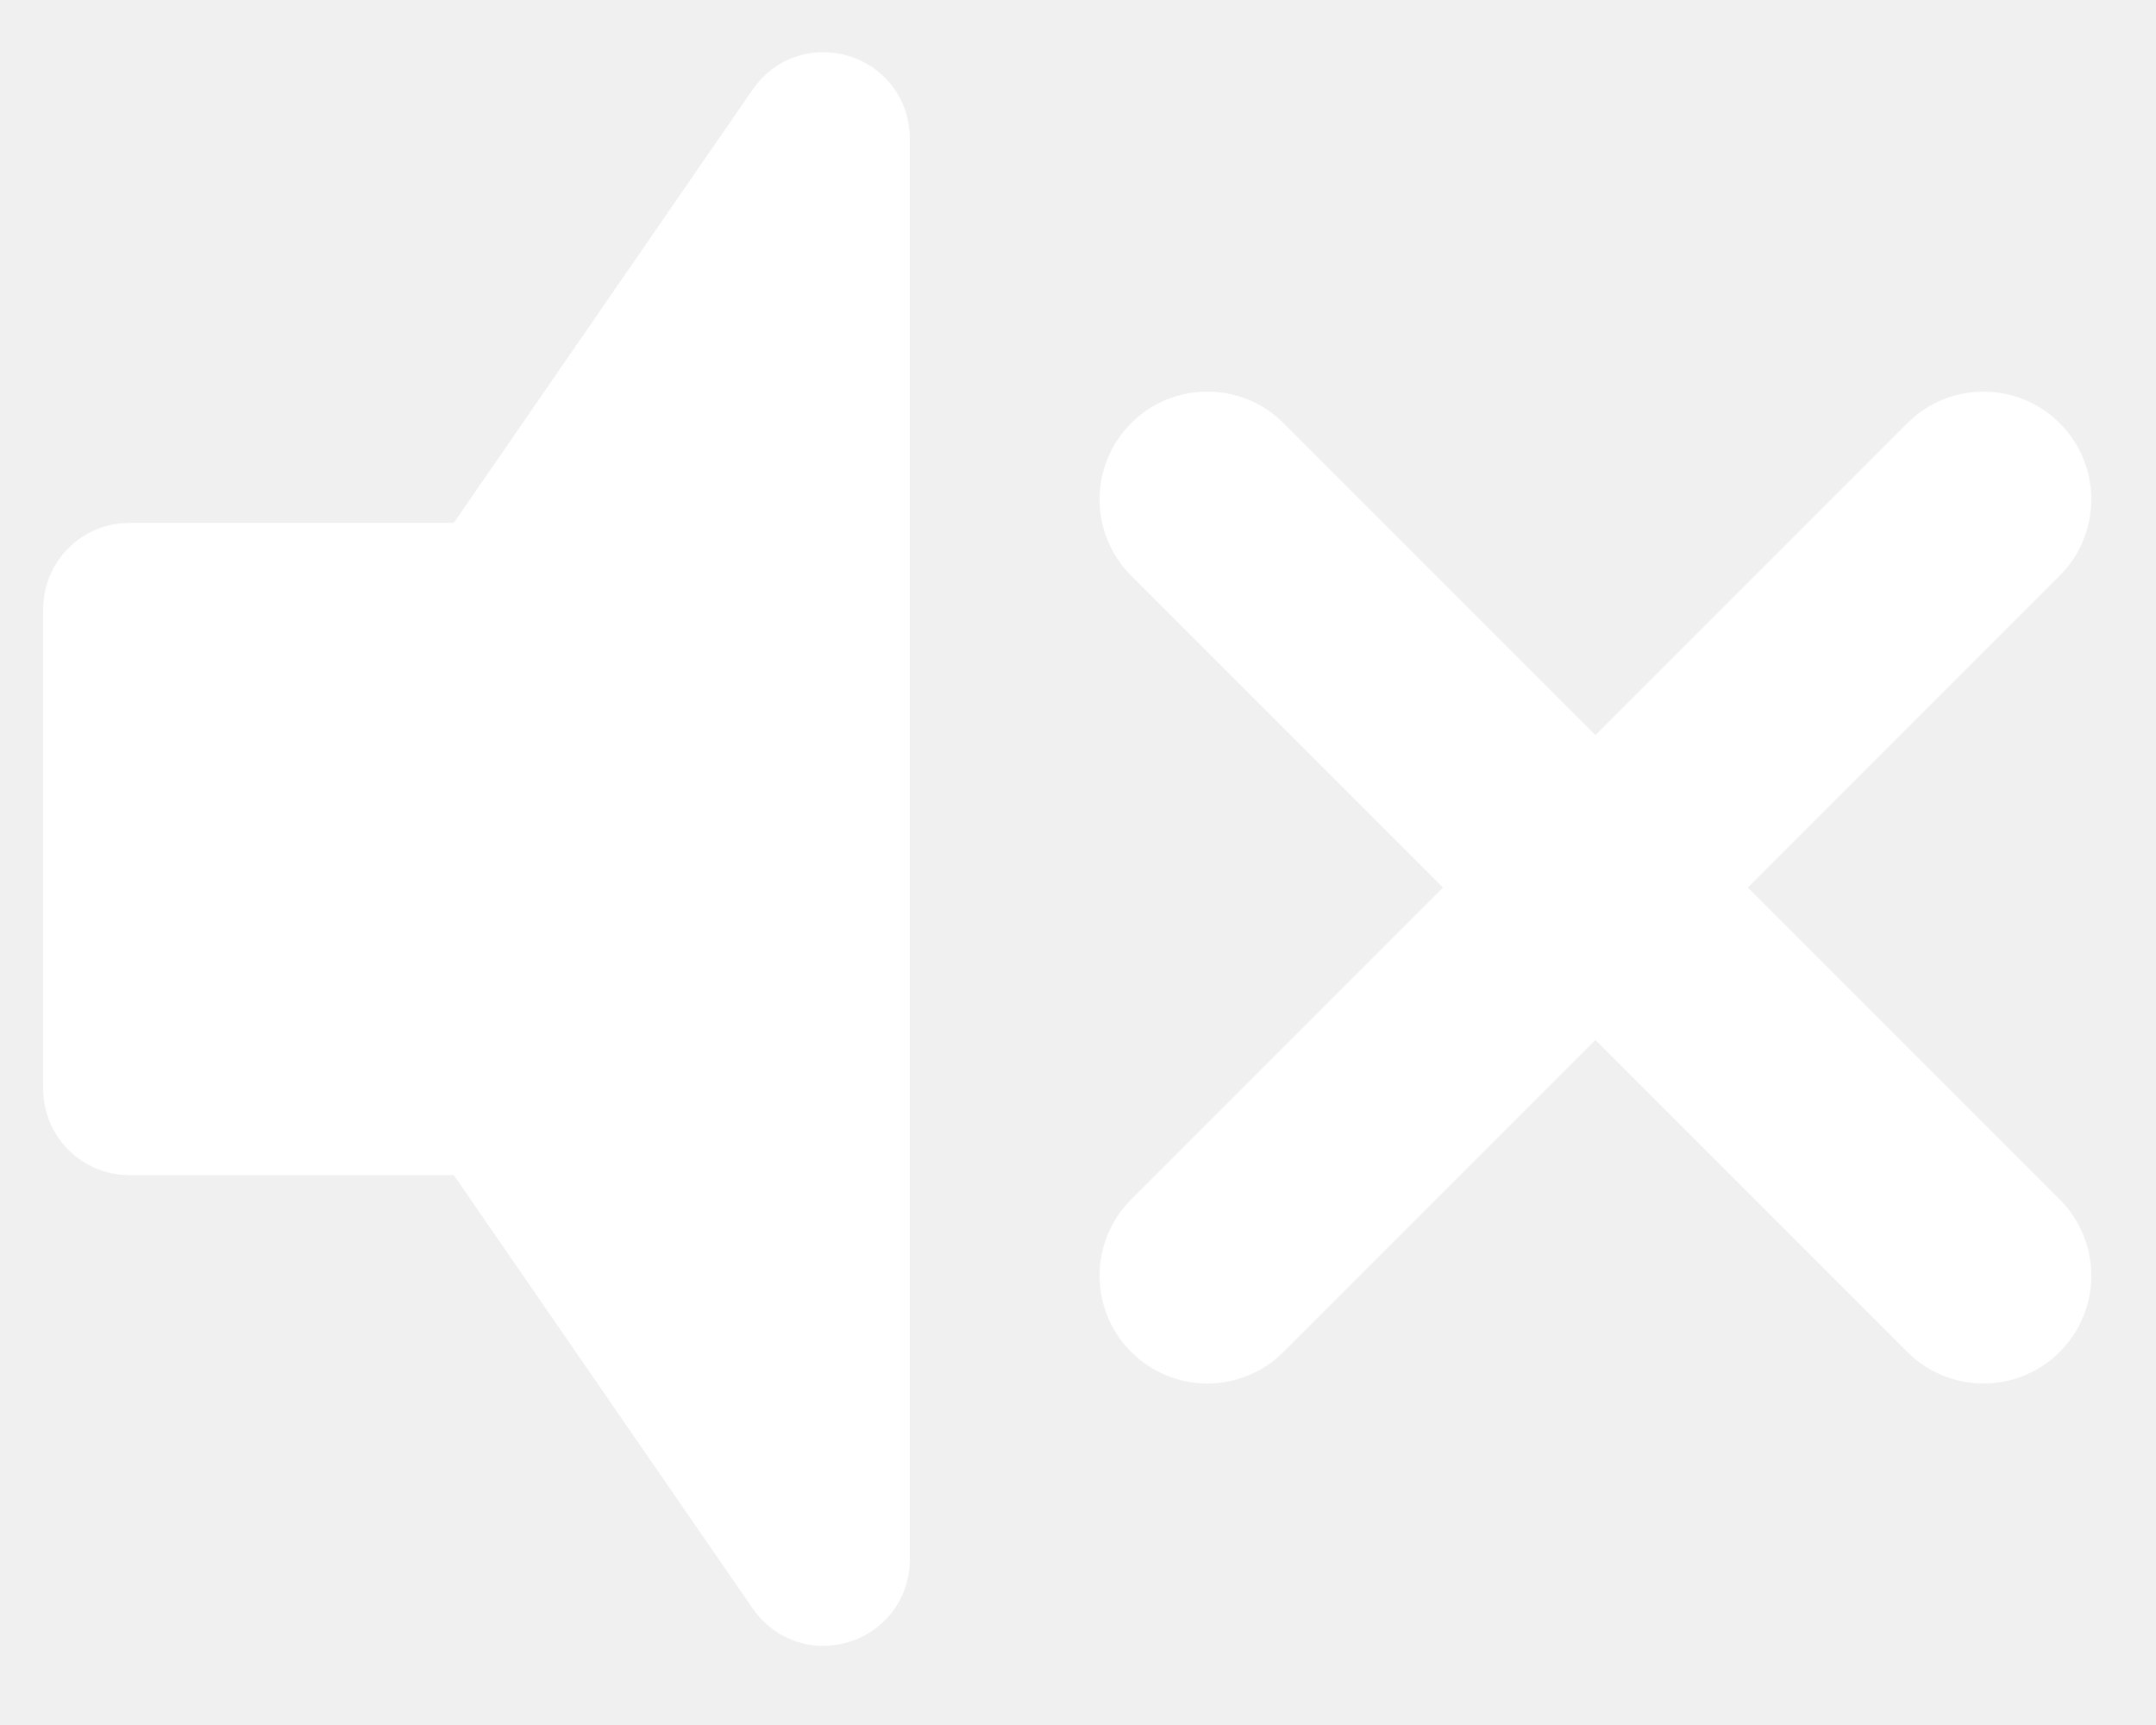
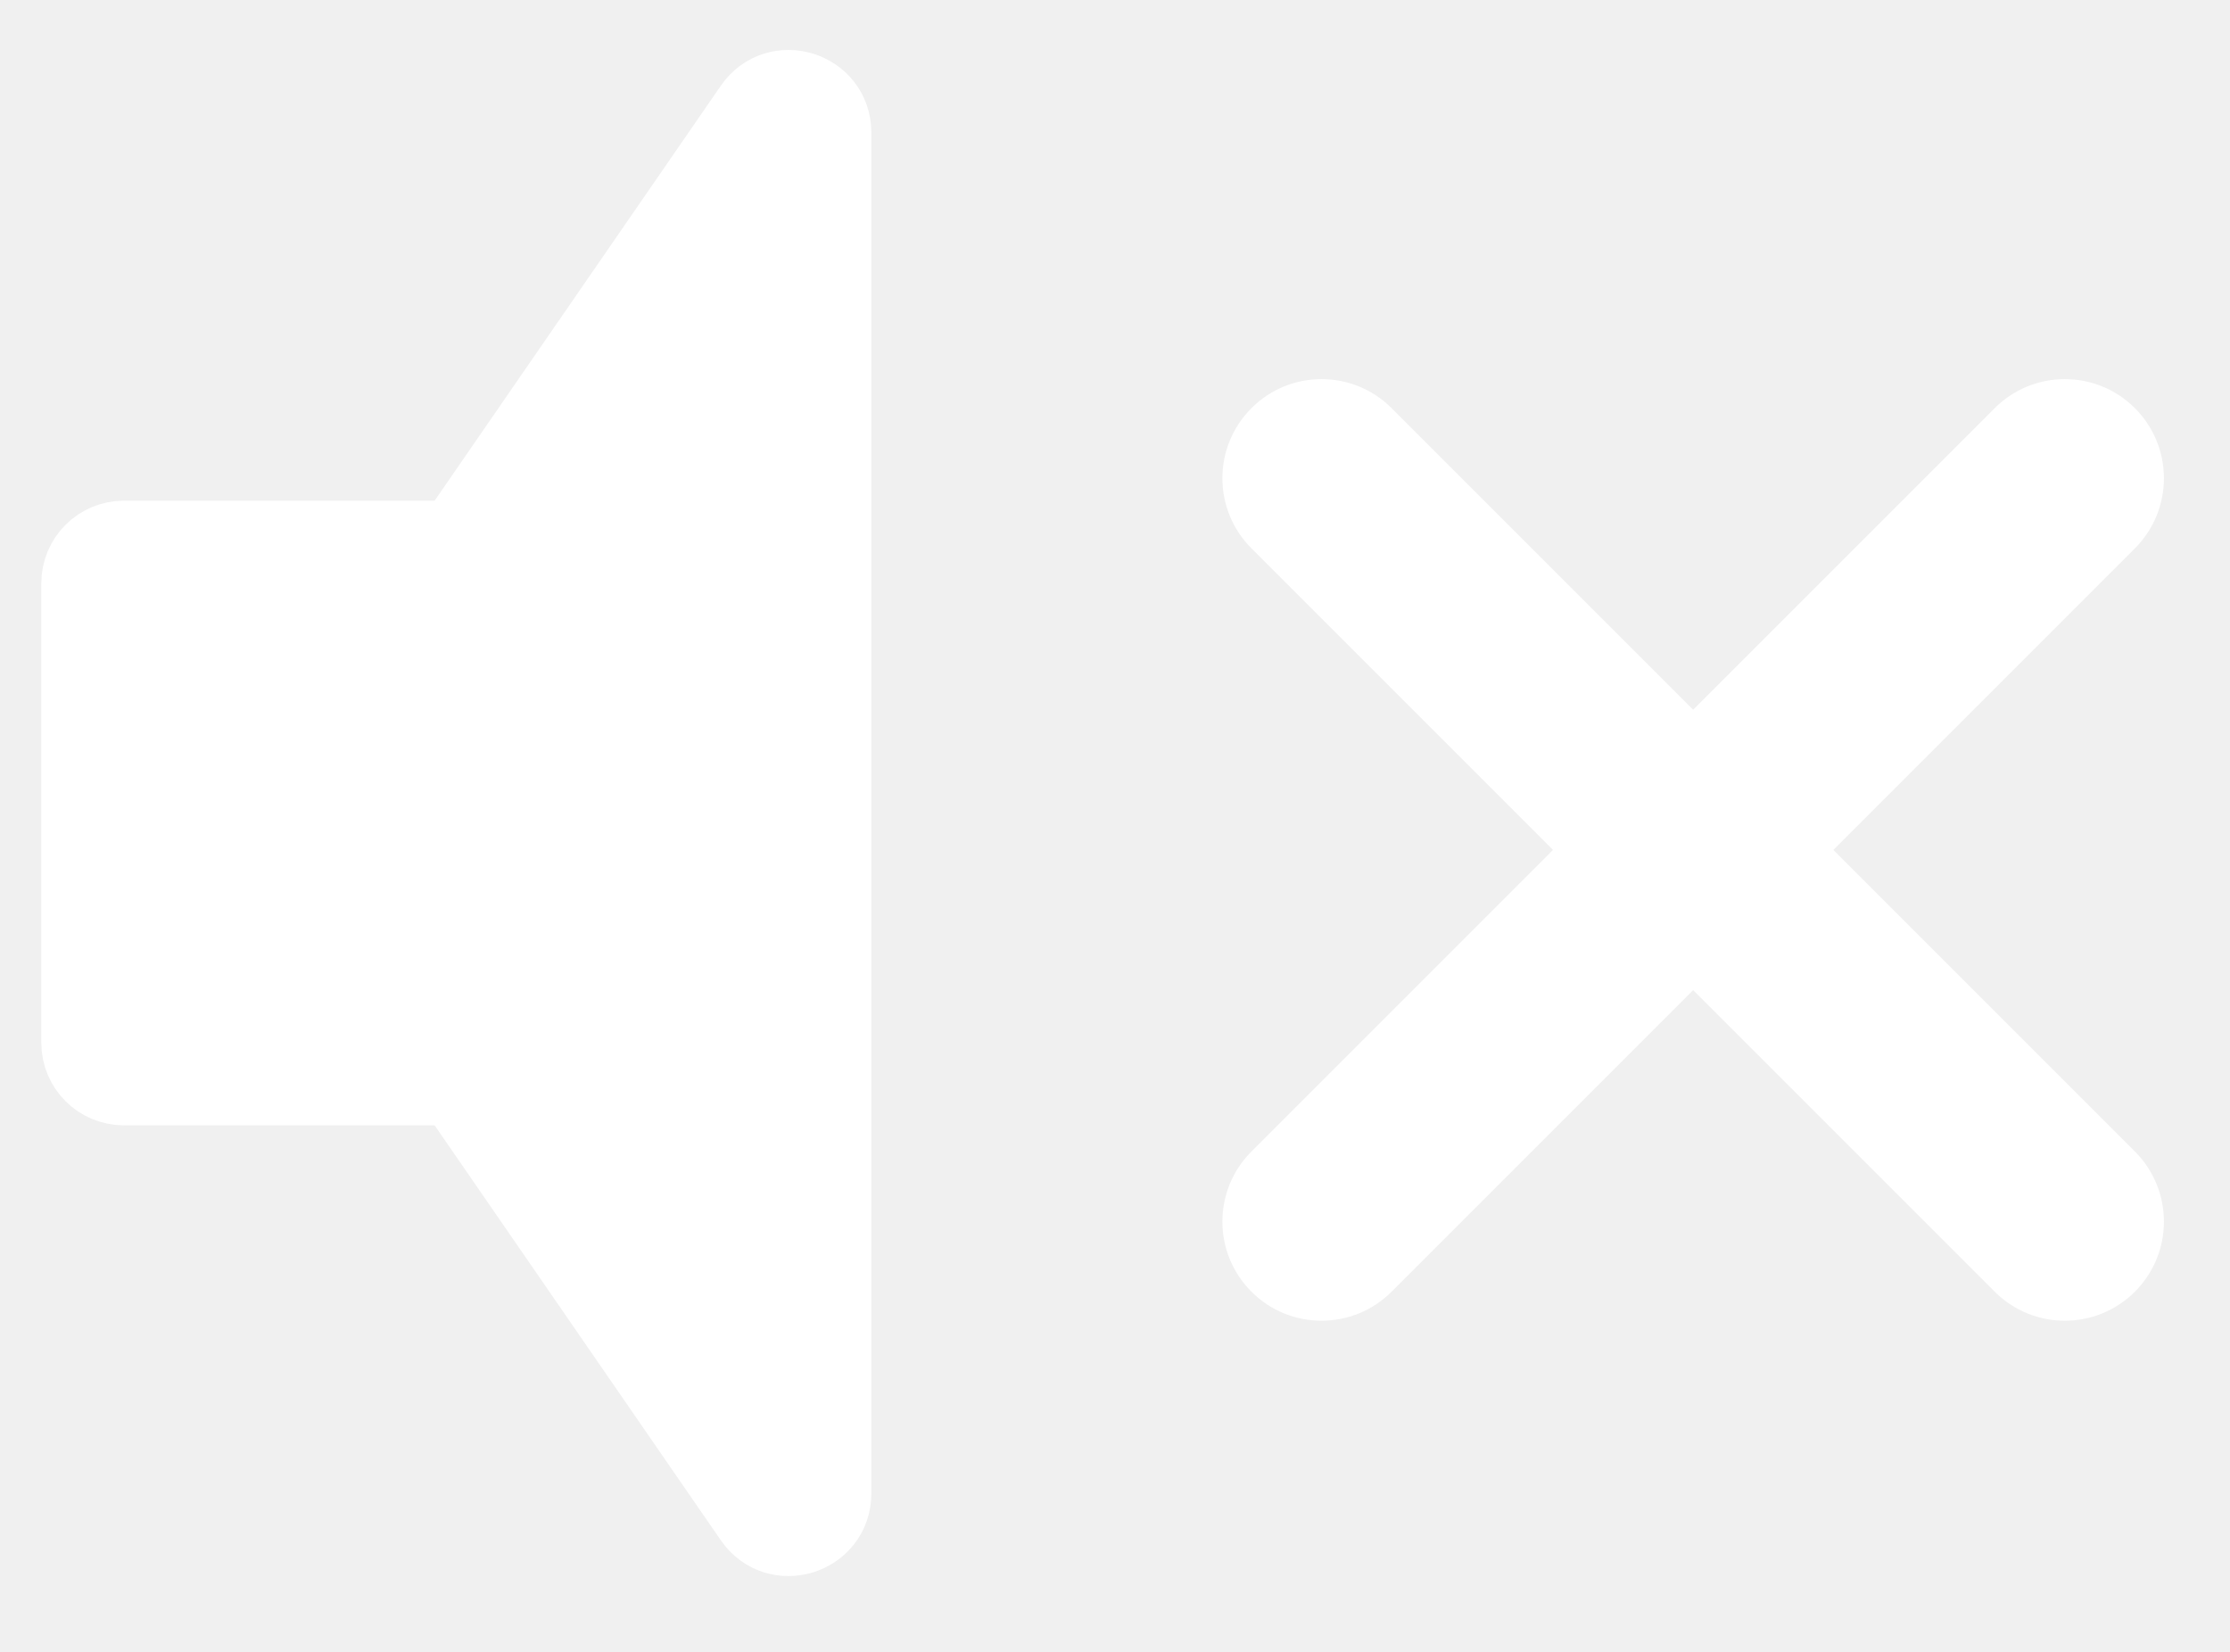
- <svg xmlns="http://www.w3.org/2000/svg" width="25" height="20" viewBox="0 0 25 20" fill="none">
-   <path d="M14.884 4.907C14.396 4.418 13.604 4.418 13.116 4.907C12.628 5.395 12.628 6.186 13.116 6.674L14.884 4.907ZM22.116 15.674C22.604 16.163 23.396 16.163 23.884 15.674C24.372 15.186 24.372 14.395 23.884 13.907L22.116 15.674ZM23.884 6.674C24.372 6.186 24.372 5.395 23.884 4.907C23.396 4.418 22.604 4.418 22.116 4.907L23.884 6.674ZM13.116 13.907C12.628 14.395 12.628 15.186 13.116 15.674C13.604 16.163 14.396 16.163 14.884 15.674L13.116 13.907ZM13.116 6.674L22.116 15.674L23.884 13.907L14.884 4.907L13.116 6.674ZM22.116 4.907L13.116 13.907L14.884 15.674L23.884 6.674L22.116 4.907Z" fill="white" />
+ <svg xmlns="http://www.w3.org/2000/svg" width="27" height="20" viewBox="0 0 27 20" fill="none">
+   <path d="M16.849 4.942C16.38 4.473 15.62 4.473 15.152 4.942C14.683 5.411 14.683 6.17 15.152 6.639L16.849 4.942ZM24.151 15.639C24.62 16.108 25.38 16.108 25.849 15.639C26.317 15.17 26.317 14.411 25.849 13.942L24.151 15.639ZM25.849 6.639C26.317 6.17 26.317 5.411 25.849 4.942C25.38 4.473 24.62 4.473 24.151 4.942L25.849 6.639ZM15.152 13.942C14.683 14.411 14.683 15.17 15.152 15.639C15.62 16.108 16.38 16.108 16.849 15.639L15.152 13.942ZM15.152 6.639L24.151 15.639L25.849 13.942L16.849 4.942L15.152 6.639ZM24.151 4.942L15.152 13.942L16.849 15.639L25.849 6.639L24.151 4.942Z" fill="white" />
  <path d="M1 12.625V7.062C1 6.786 1.224 6.562 1.5 6.562H6.533C6.81 6.562 7.033 6.786 7.033 7.062V12.625C7.033 12.901 6.81 13.125 6.533 13.125H1.5C1.224 13.125 1 12.901 1 12.625Z" fill="white" stroke="white" />
  <path d="M9.139 1.322L5.613 6.434C5.556 6.518 5.525 6.617 5.525 6.718V12.969C5.525 13.071 5.556 13.17 5.613 13.253L9.139 18.365C9.417 18.769 10.05 18.572 10.05 18.081V1.606C10.05 1.115 9.417 0.918 9.139 1.322Z" fill="white" stroke="white" />
</svg>
